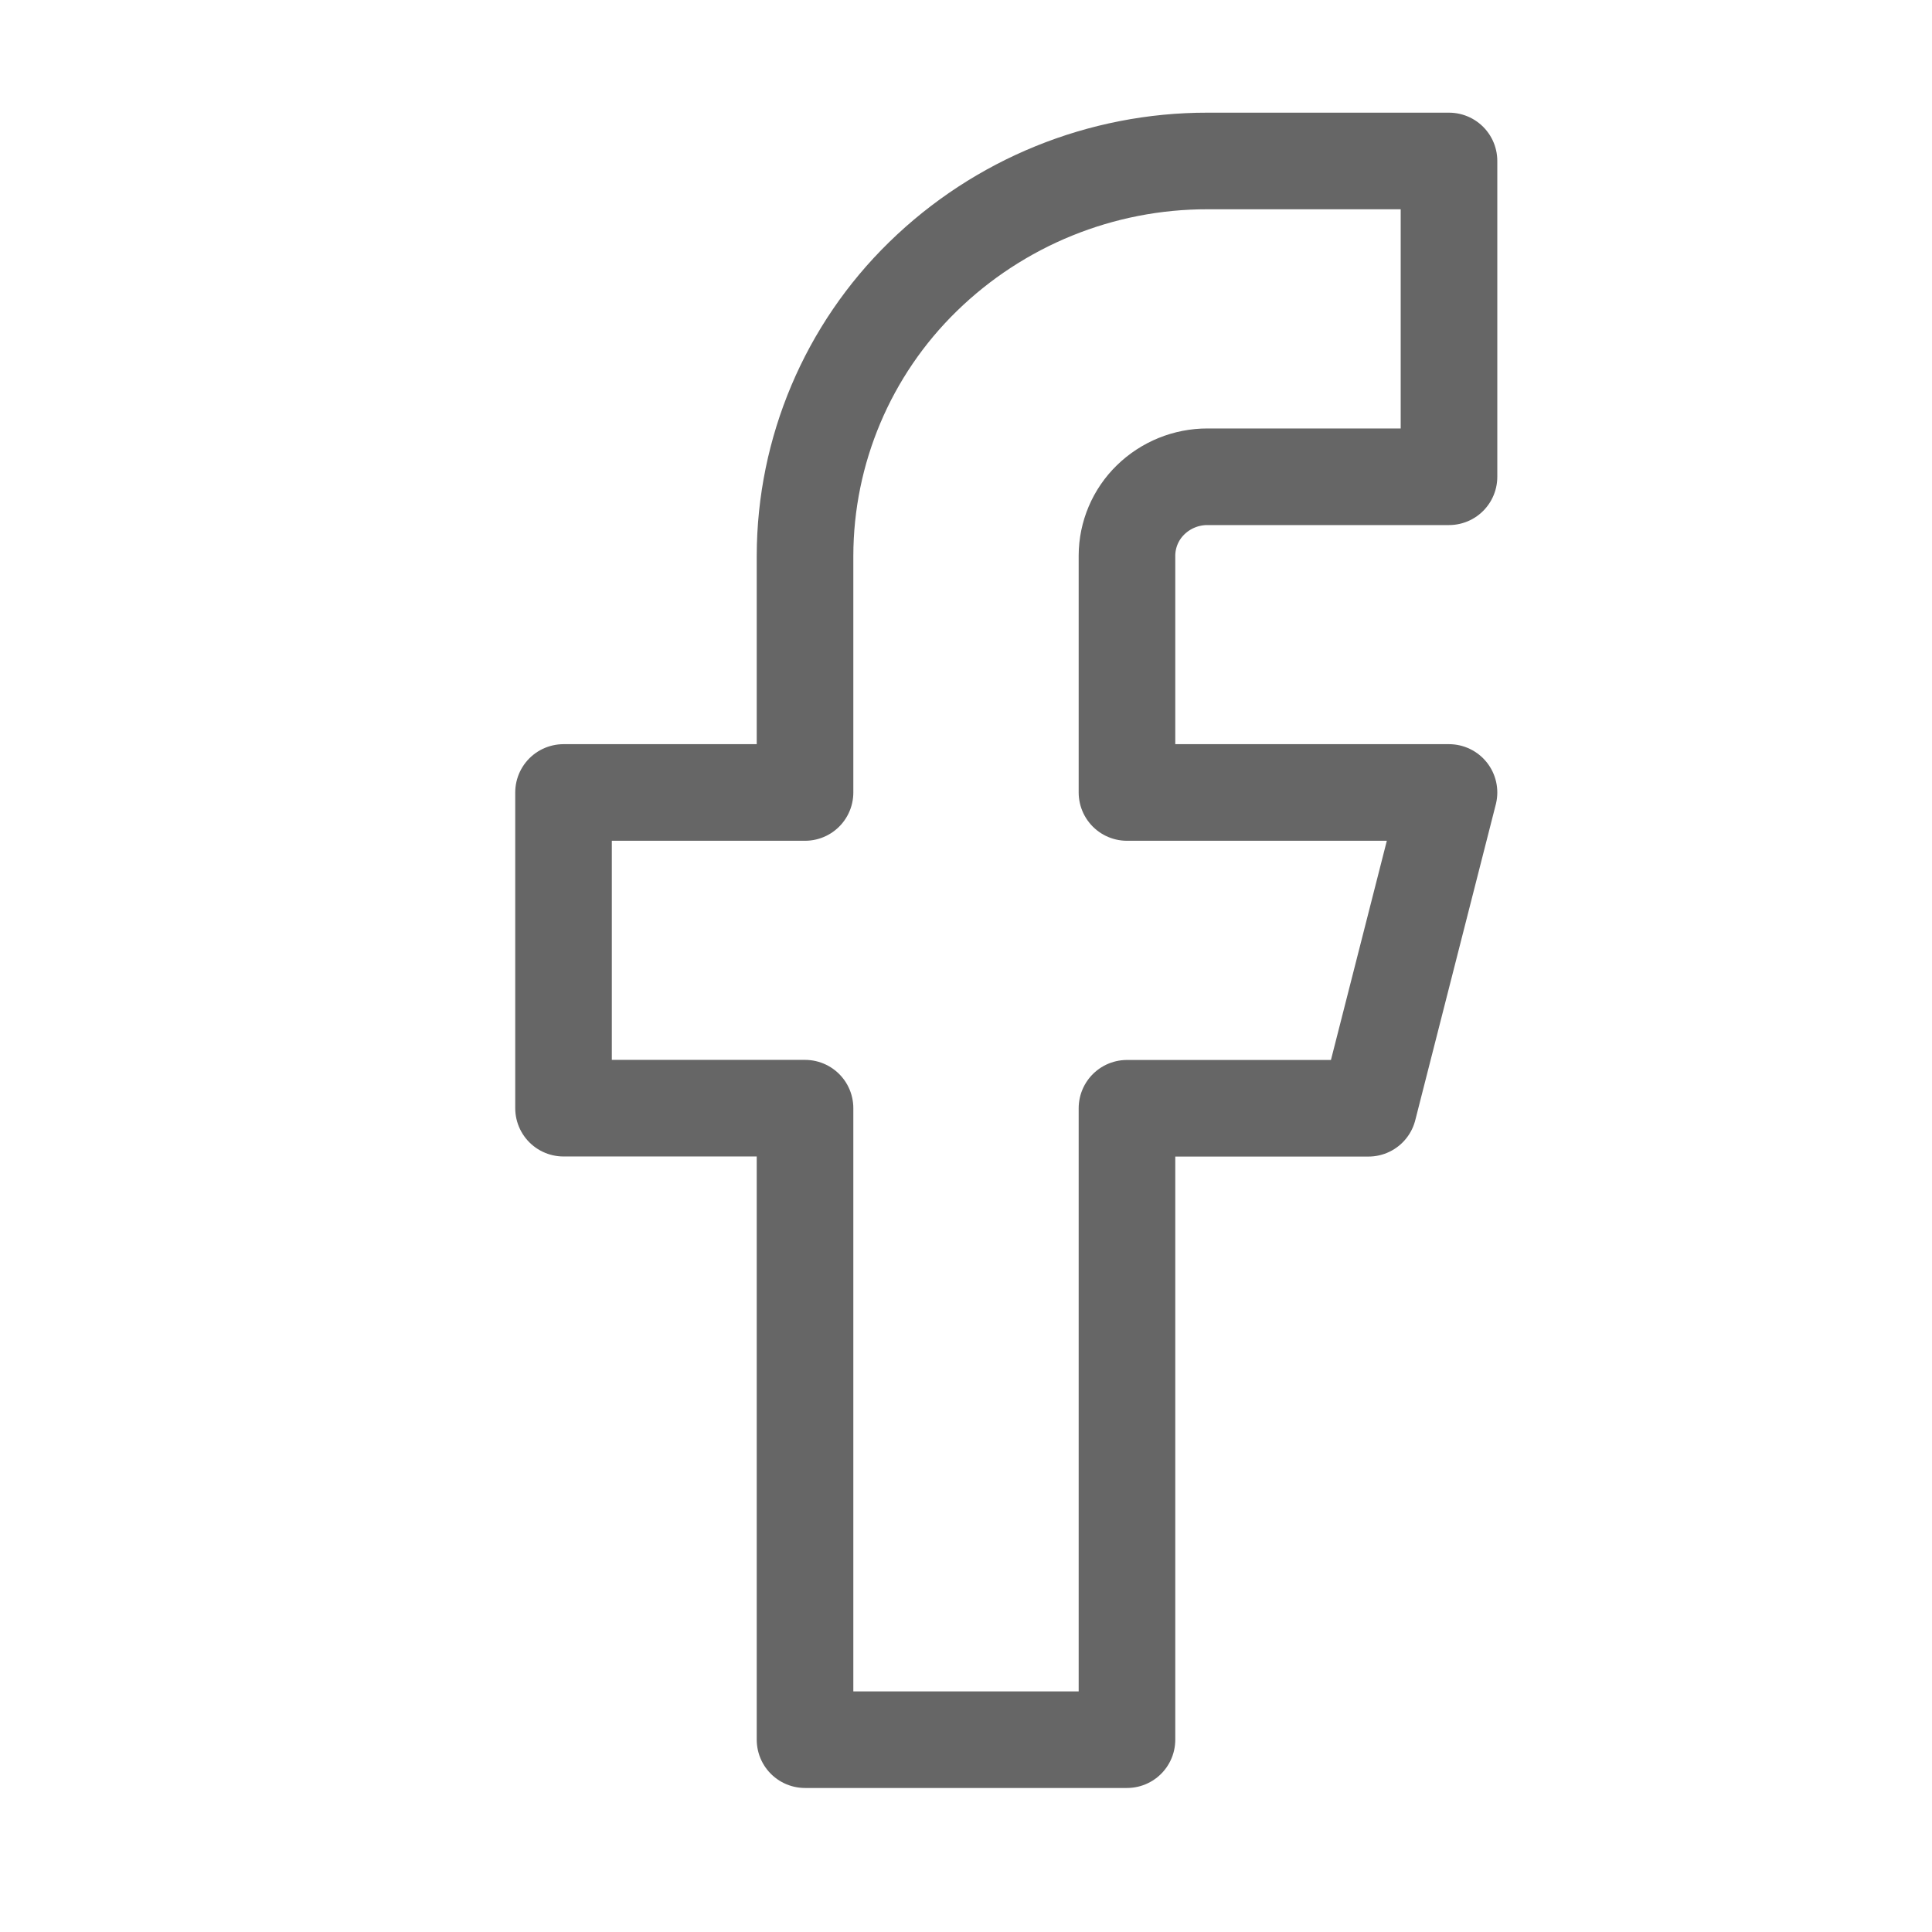
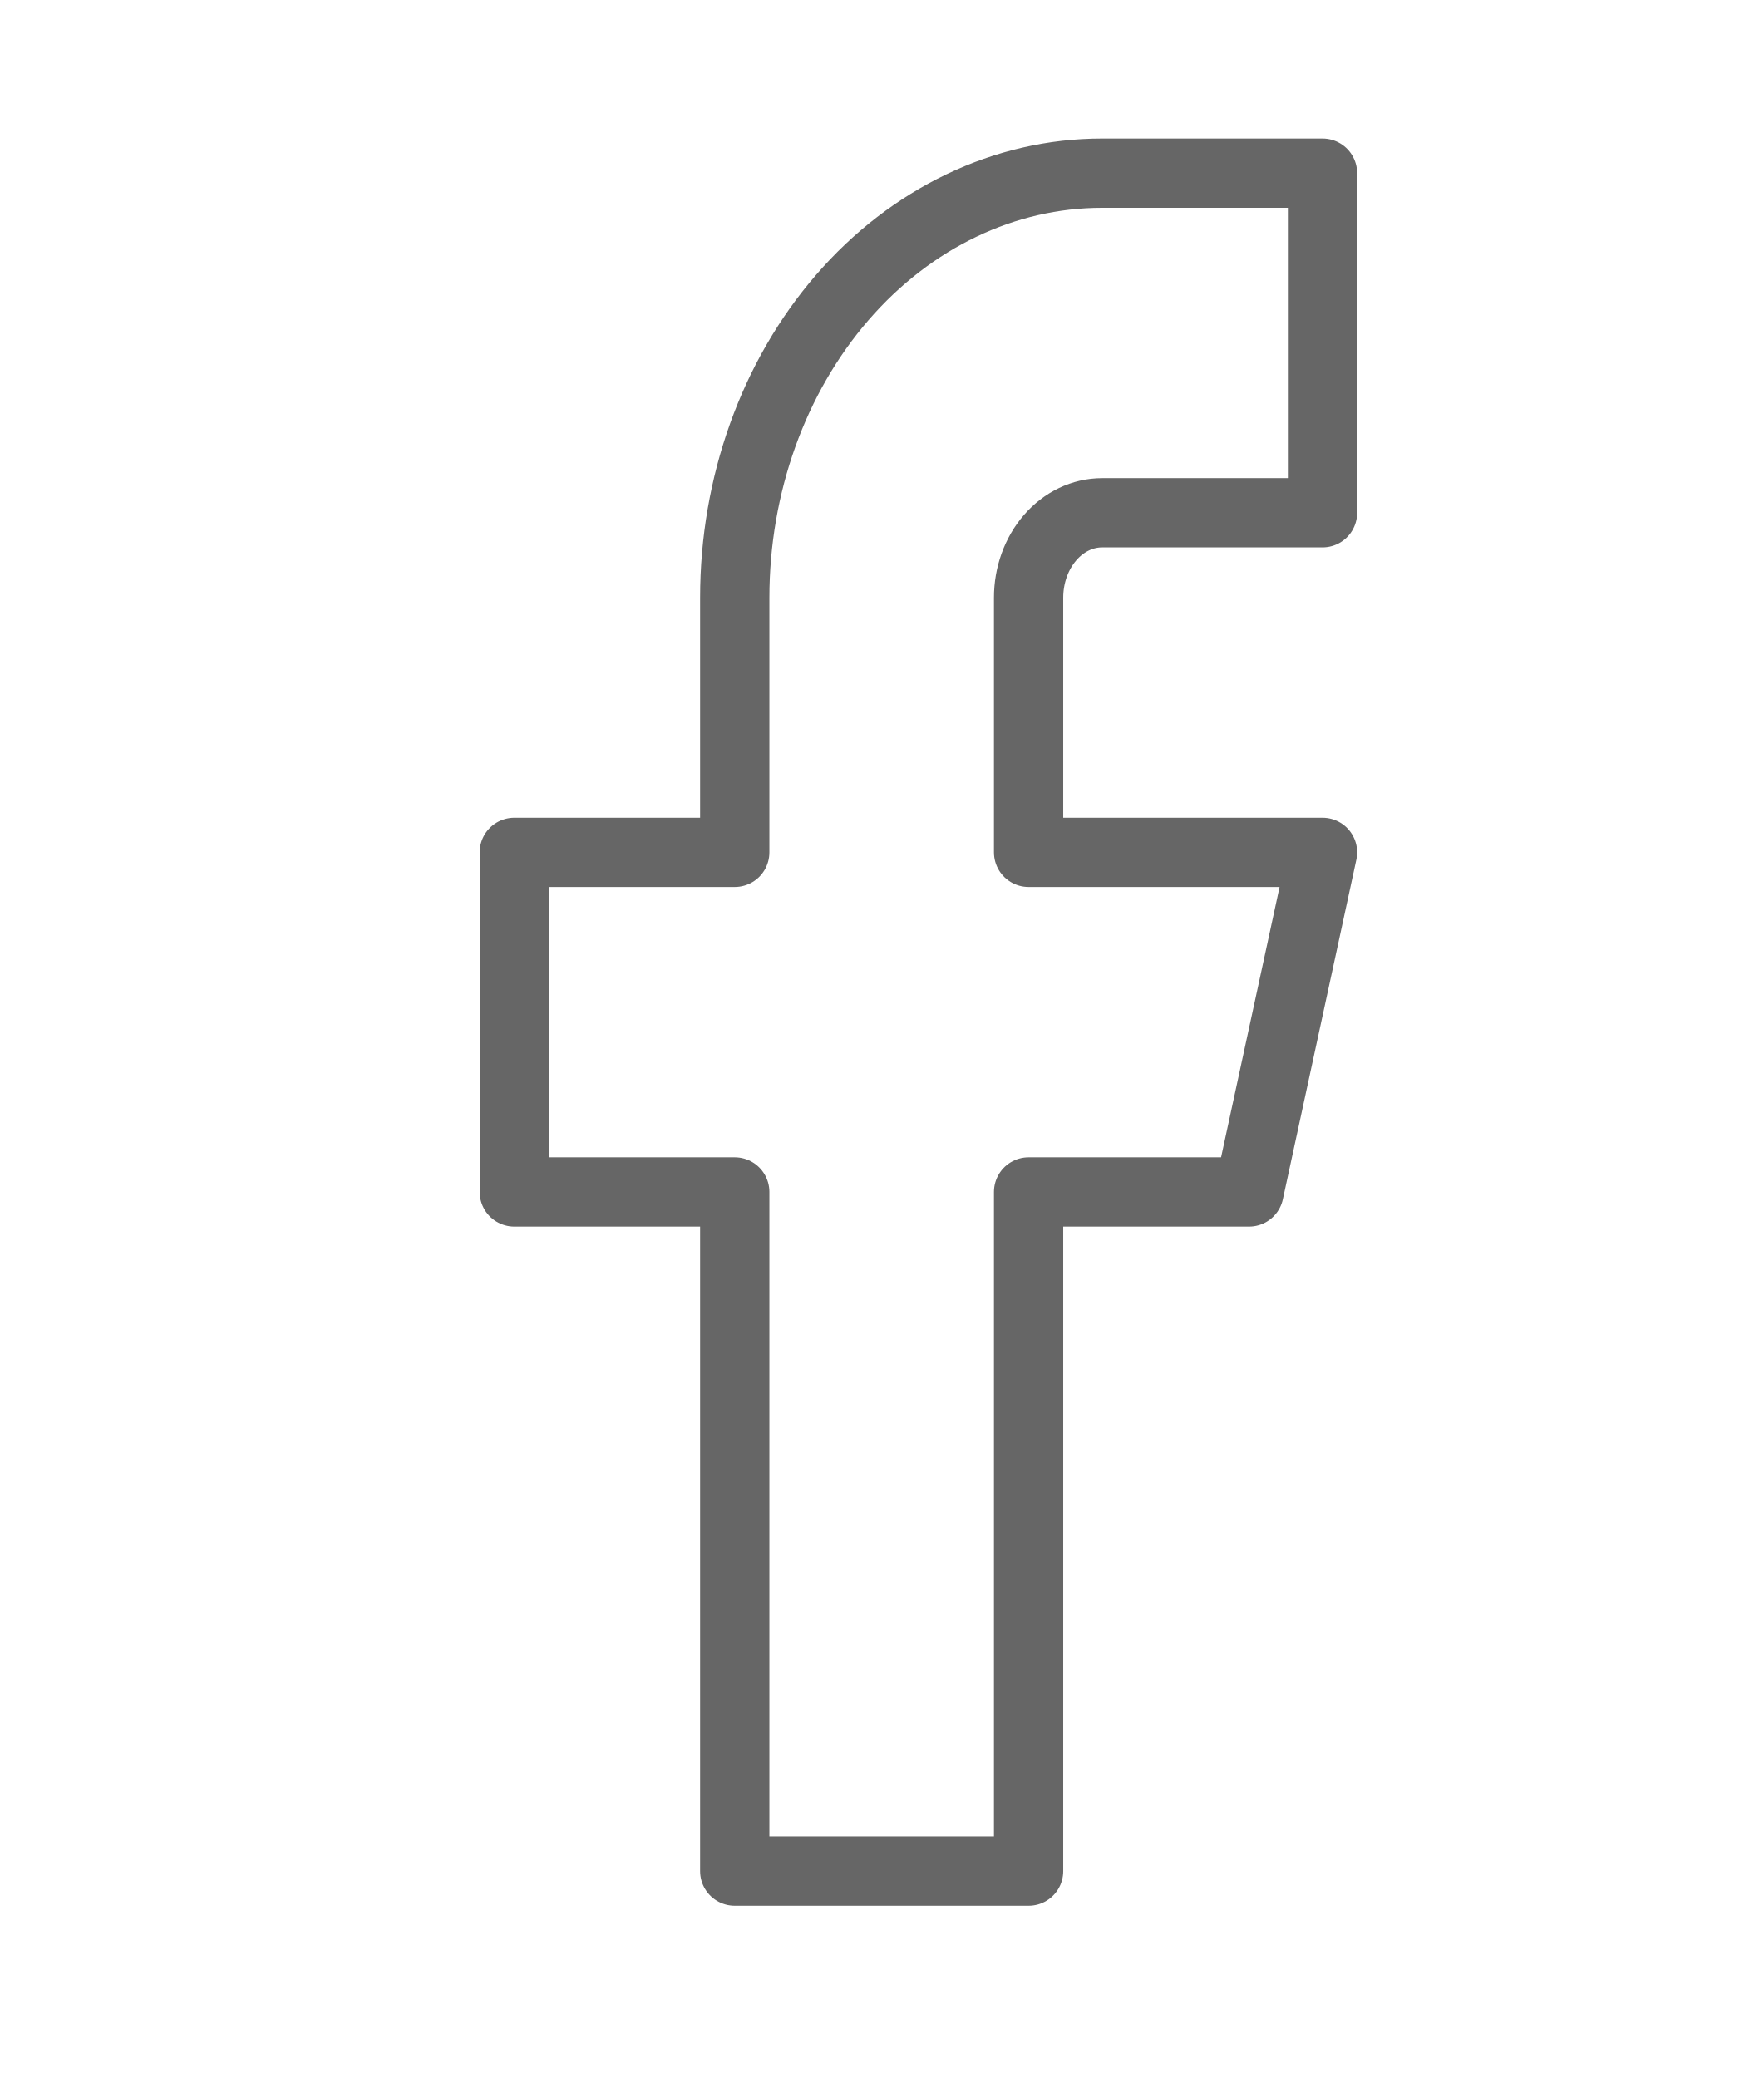
- <svg xmlns="http://www.w3.org/2000/svg" width="22" height="22" fill="none">
-   <path d="M16.5 1.833h-2.75a4.63 4.63 0 00-3.24 1.317 4.45 4.45 0 00-1.343 3.177v2.697h-2.75v3.595h2.75v7.191h3.666v-7.19h2.75l.917-3.596h-3.667V6.327a.89.89 0 01.269-.635.926.926 0 01.648-.263h2.75V1.833z" stroke="#666" stroke-width="1.1" stroke-linecap="round" stroke-linejoin="round" />
+ <svg xmlns="http://www.w3.org/2000/svg" width="28" height="33" viewBox="0 0 28 33" fill="none">
+   <path d="M21 2.75H17.5C15.953 2.75 14.469 3.46 13.375 4.724C12.281 5.989 11.667 7.703 11.667 9.491V13.536H8.167V18.929H11.667V29.715H16.333V18.929H19.833L21 13.536H16.333V9.491C16.333 9.134 16.456 8.791 16.675 8.538C16.894 8.285 17.191 8.143 17.5 8.143H21V2.75Z" stroke="#666666" stroke-width="1.1" stroke-linecap="round" stroke-linejoin="round" />
</svg>
